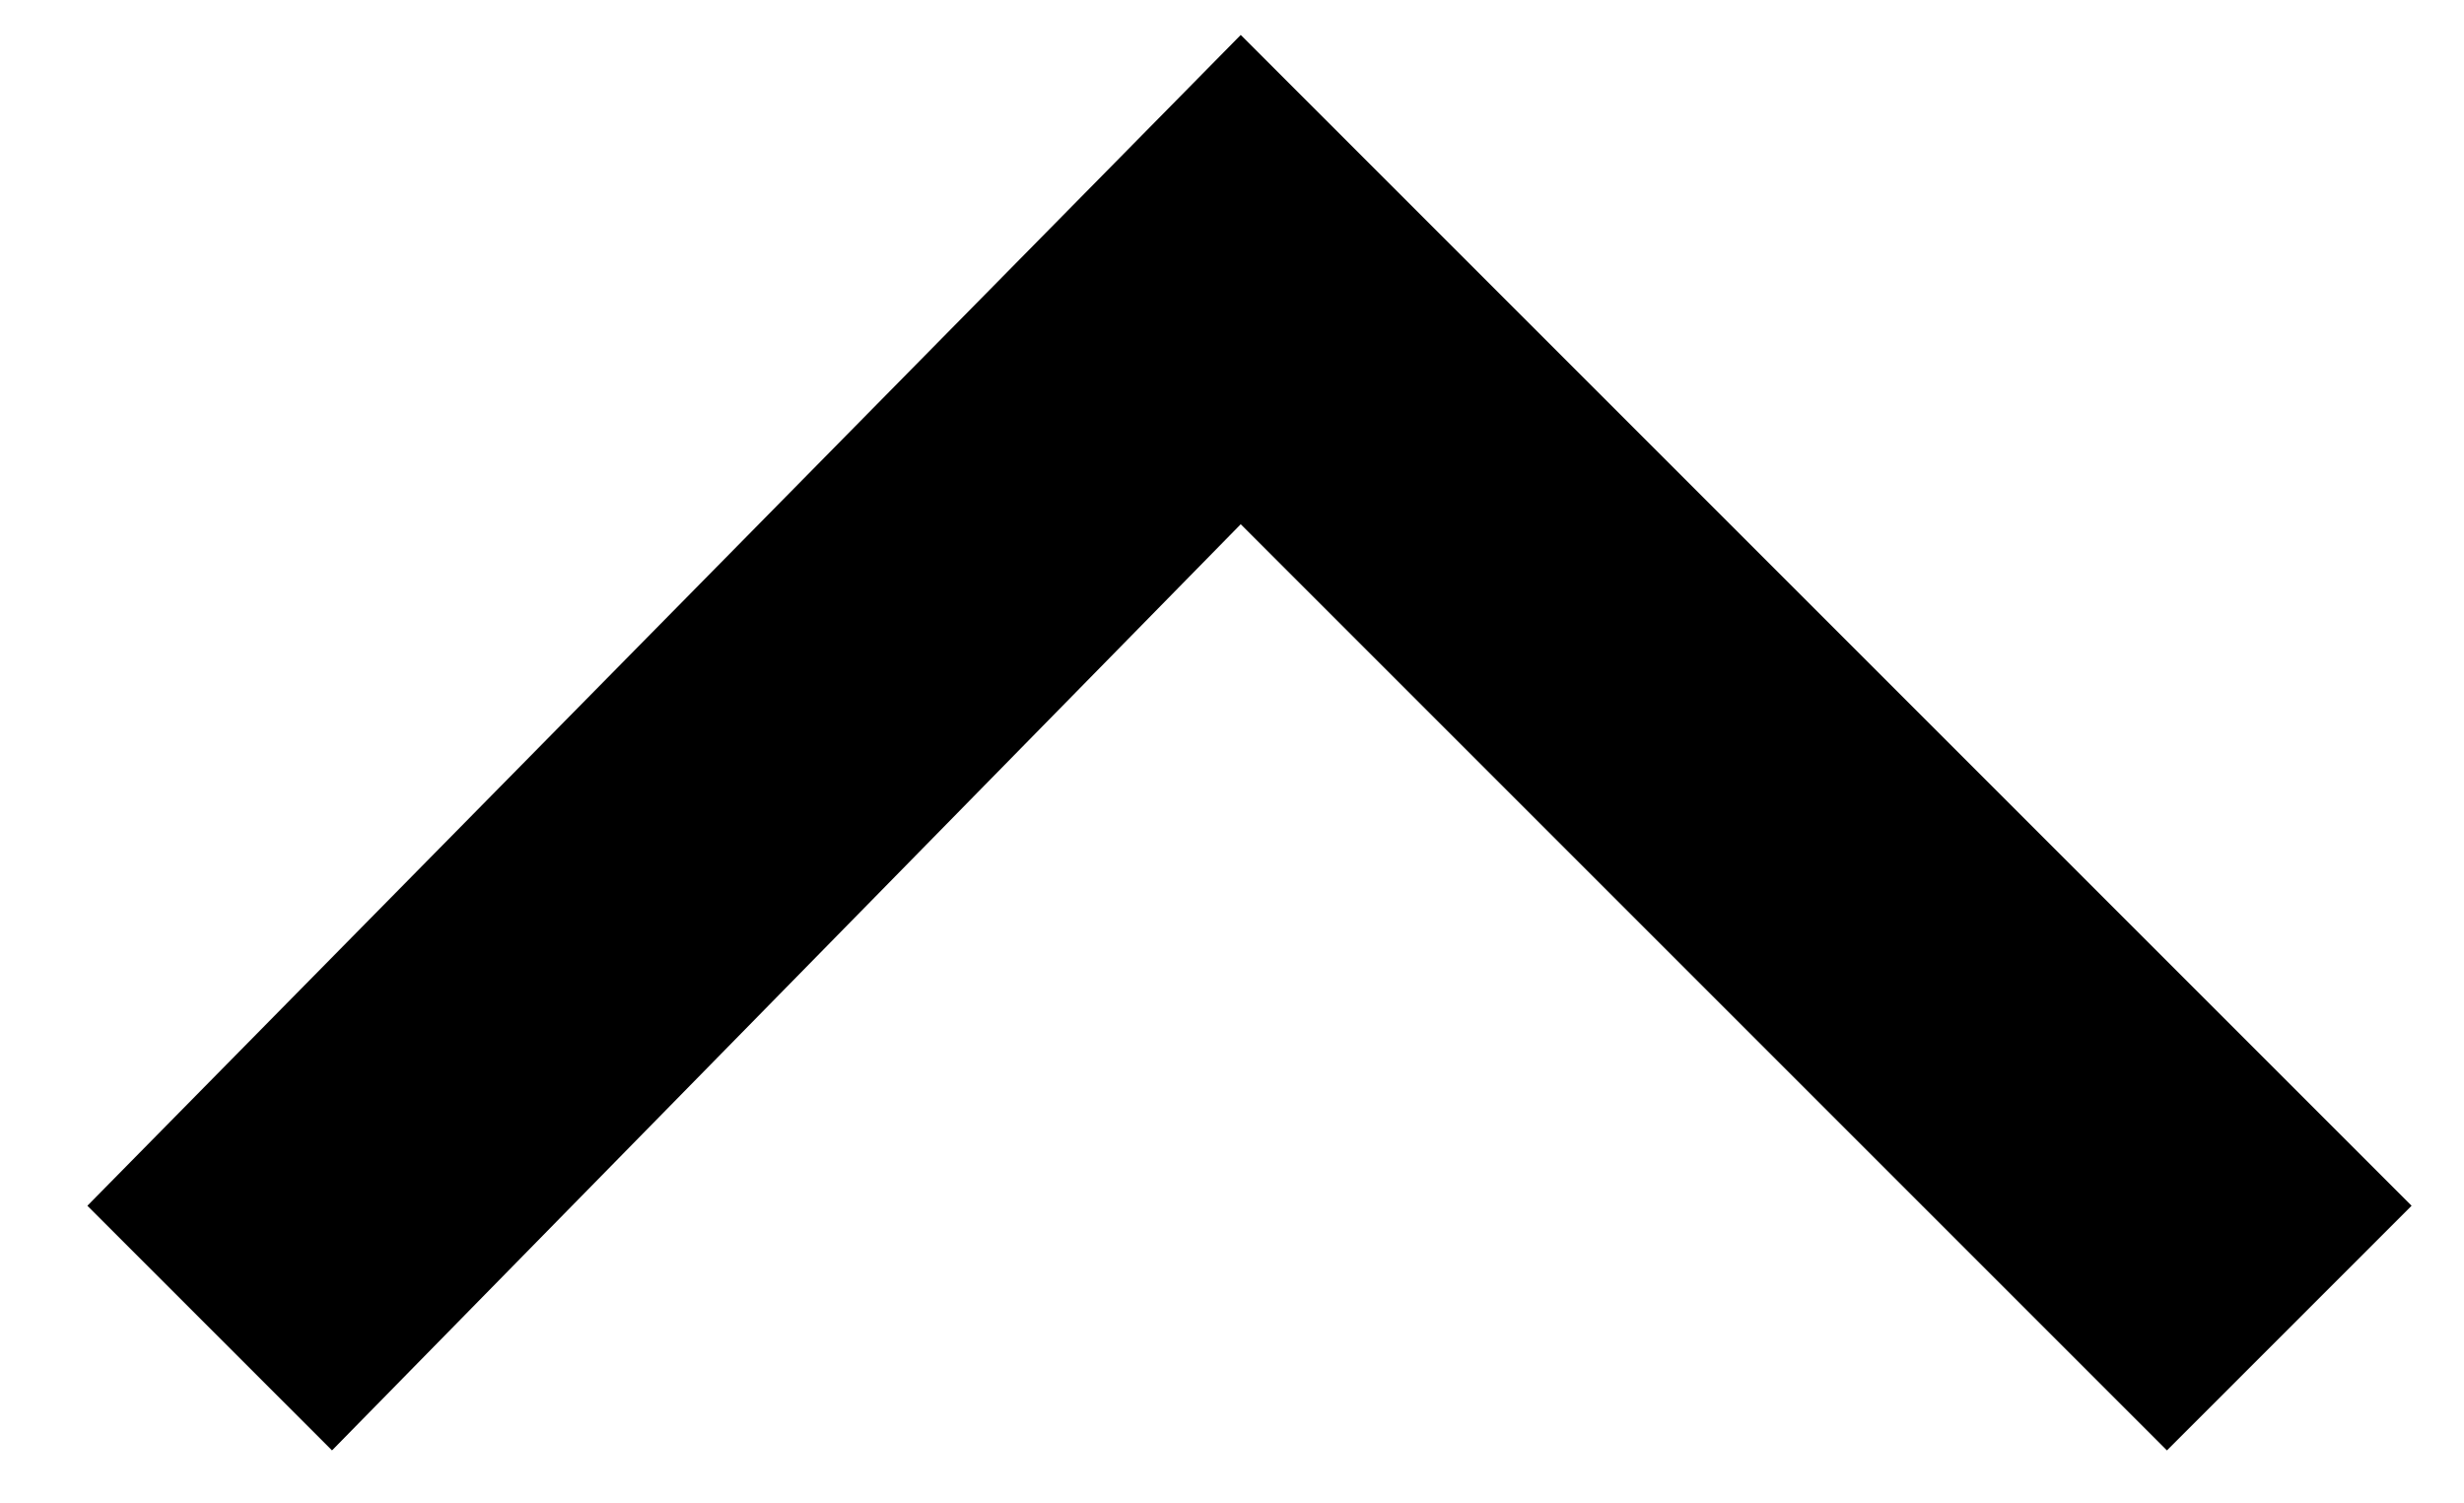
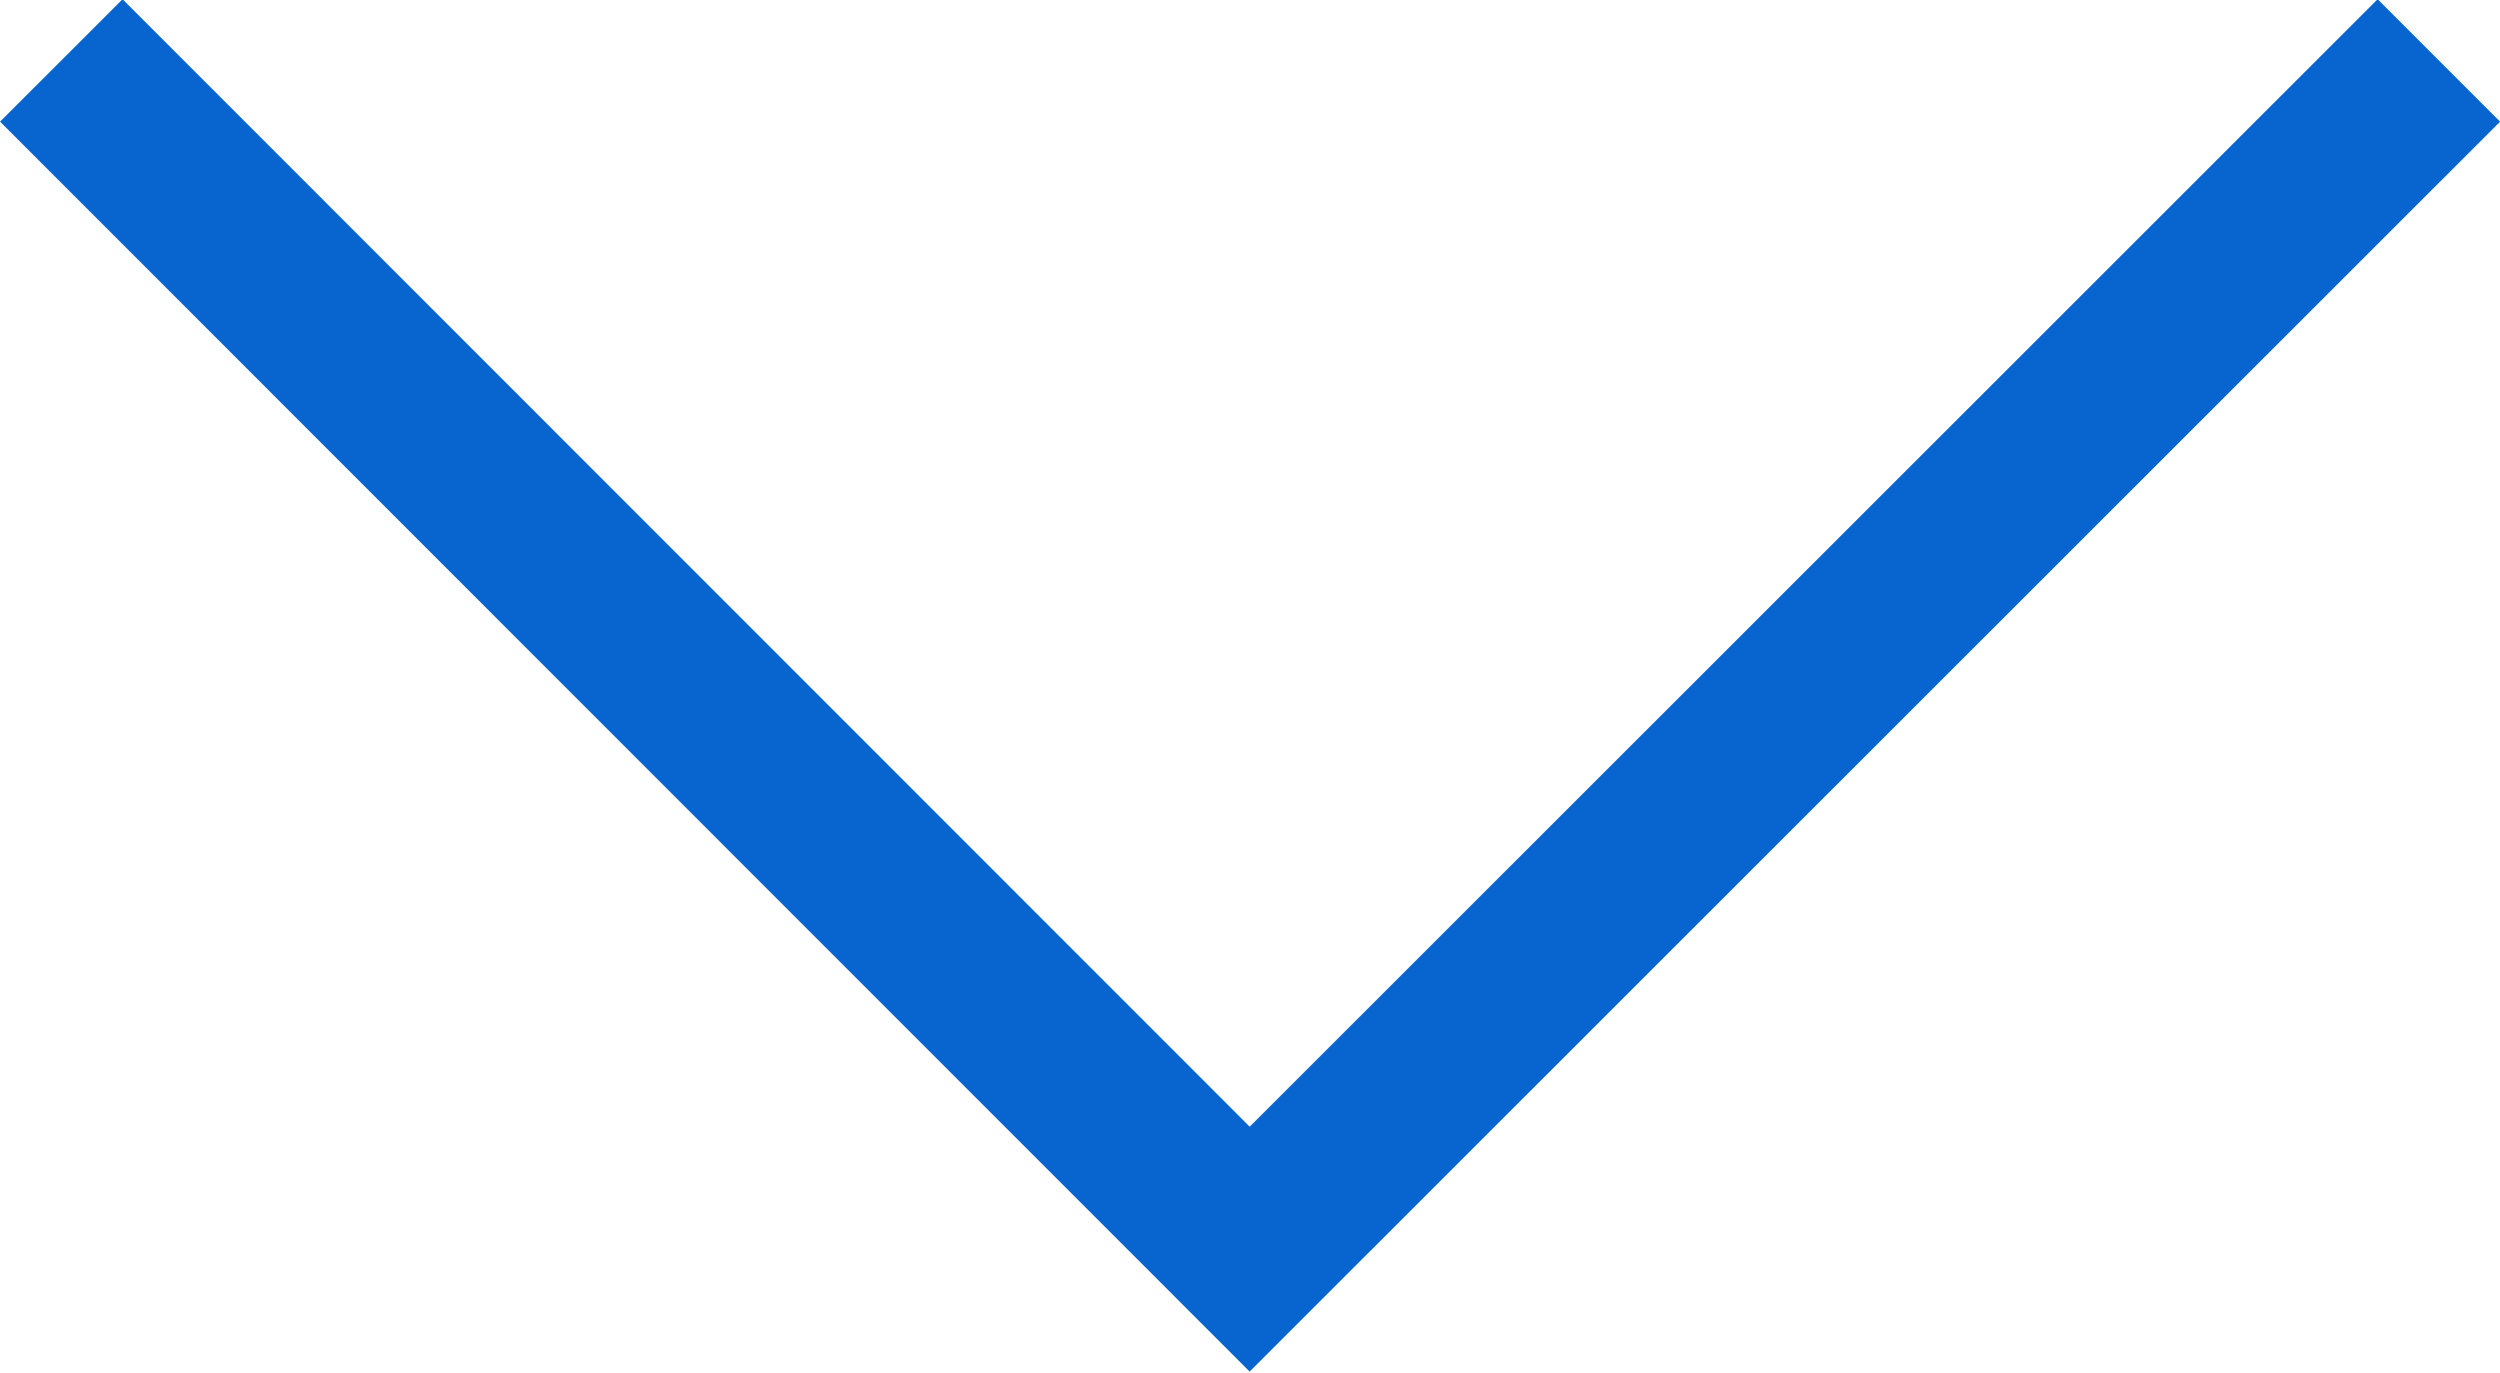
- <svg xmlns="http://www.w3.org/2000/svg" version="1.1" id="Capa_1" x="0px" y="0px" viewBox="0 0 14.1 8.6" style="enable-background:new 0 0 14.1 8.6;" xml:space="preserve">
-   <polygon points="1.9,8.3 0.5,6.9 7.1,0.2 13.8,6.9 12.4,8.3 7.1,3 " />
+ <svg xmlns="http://www.w3.org/2000/svg" width="14.436" height="7.925" viewBox="0 0 14.436 7.925">
+   <path id="Trazado_12447" data-name="Trazado 12447" d="M322.816,838.2l-6.867,6.864-6.862-6.864" transform="translate(-308.733 -837.851)" fill="none" stroke="#0865d0" stroke-width="1" />
</svg>
